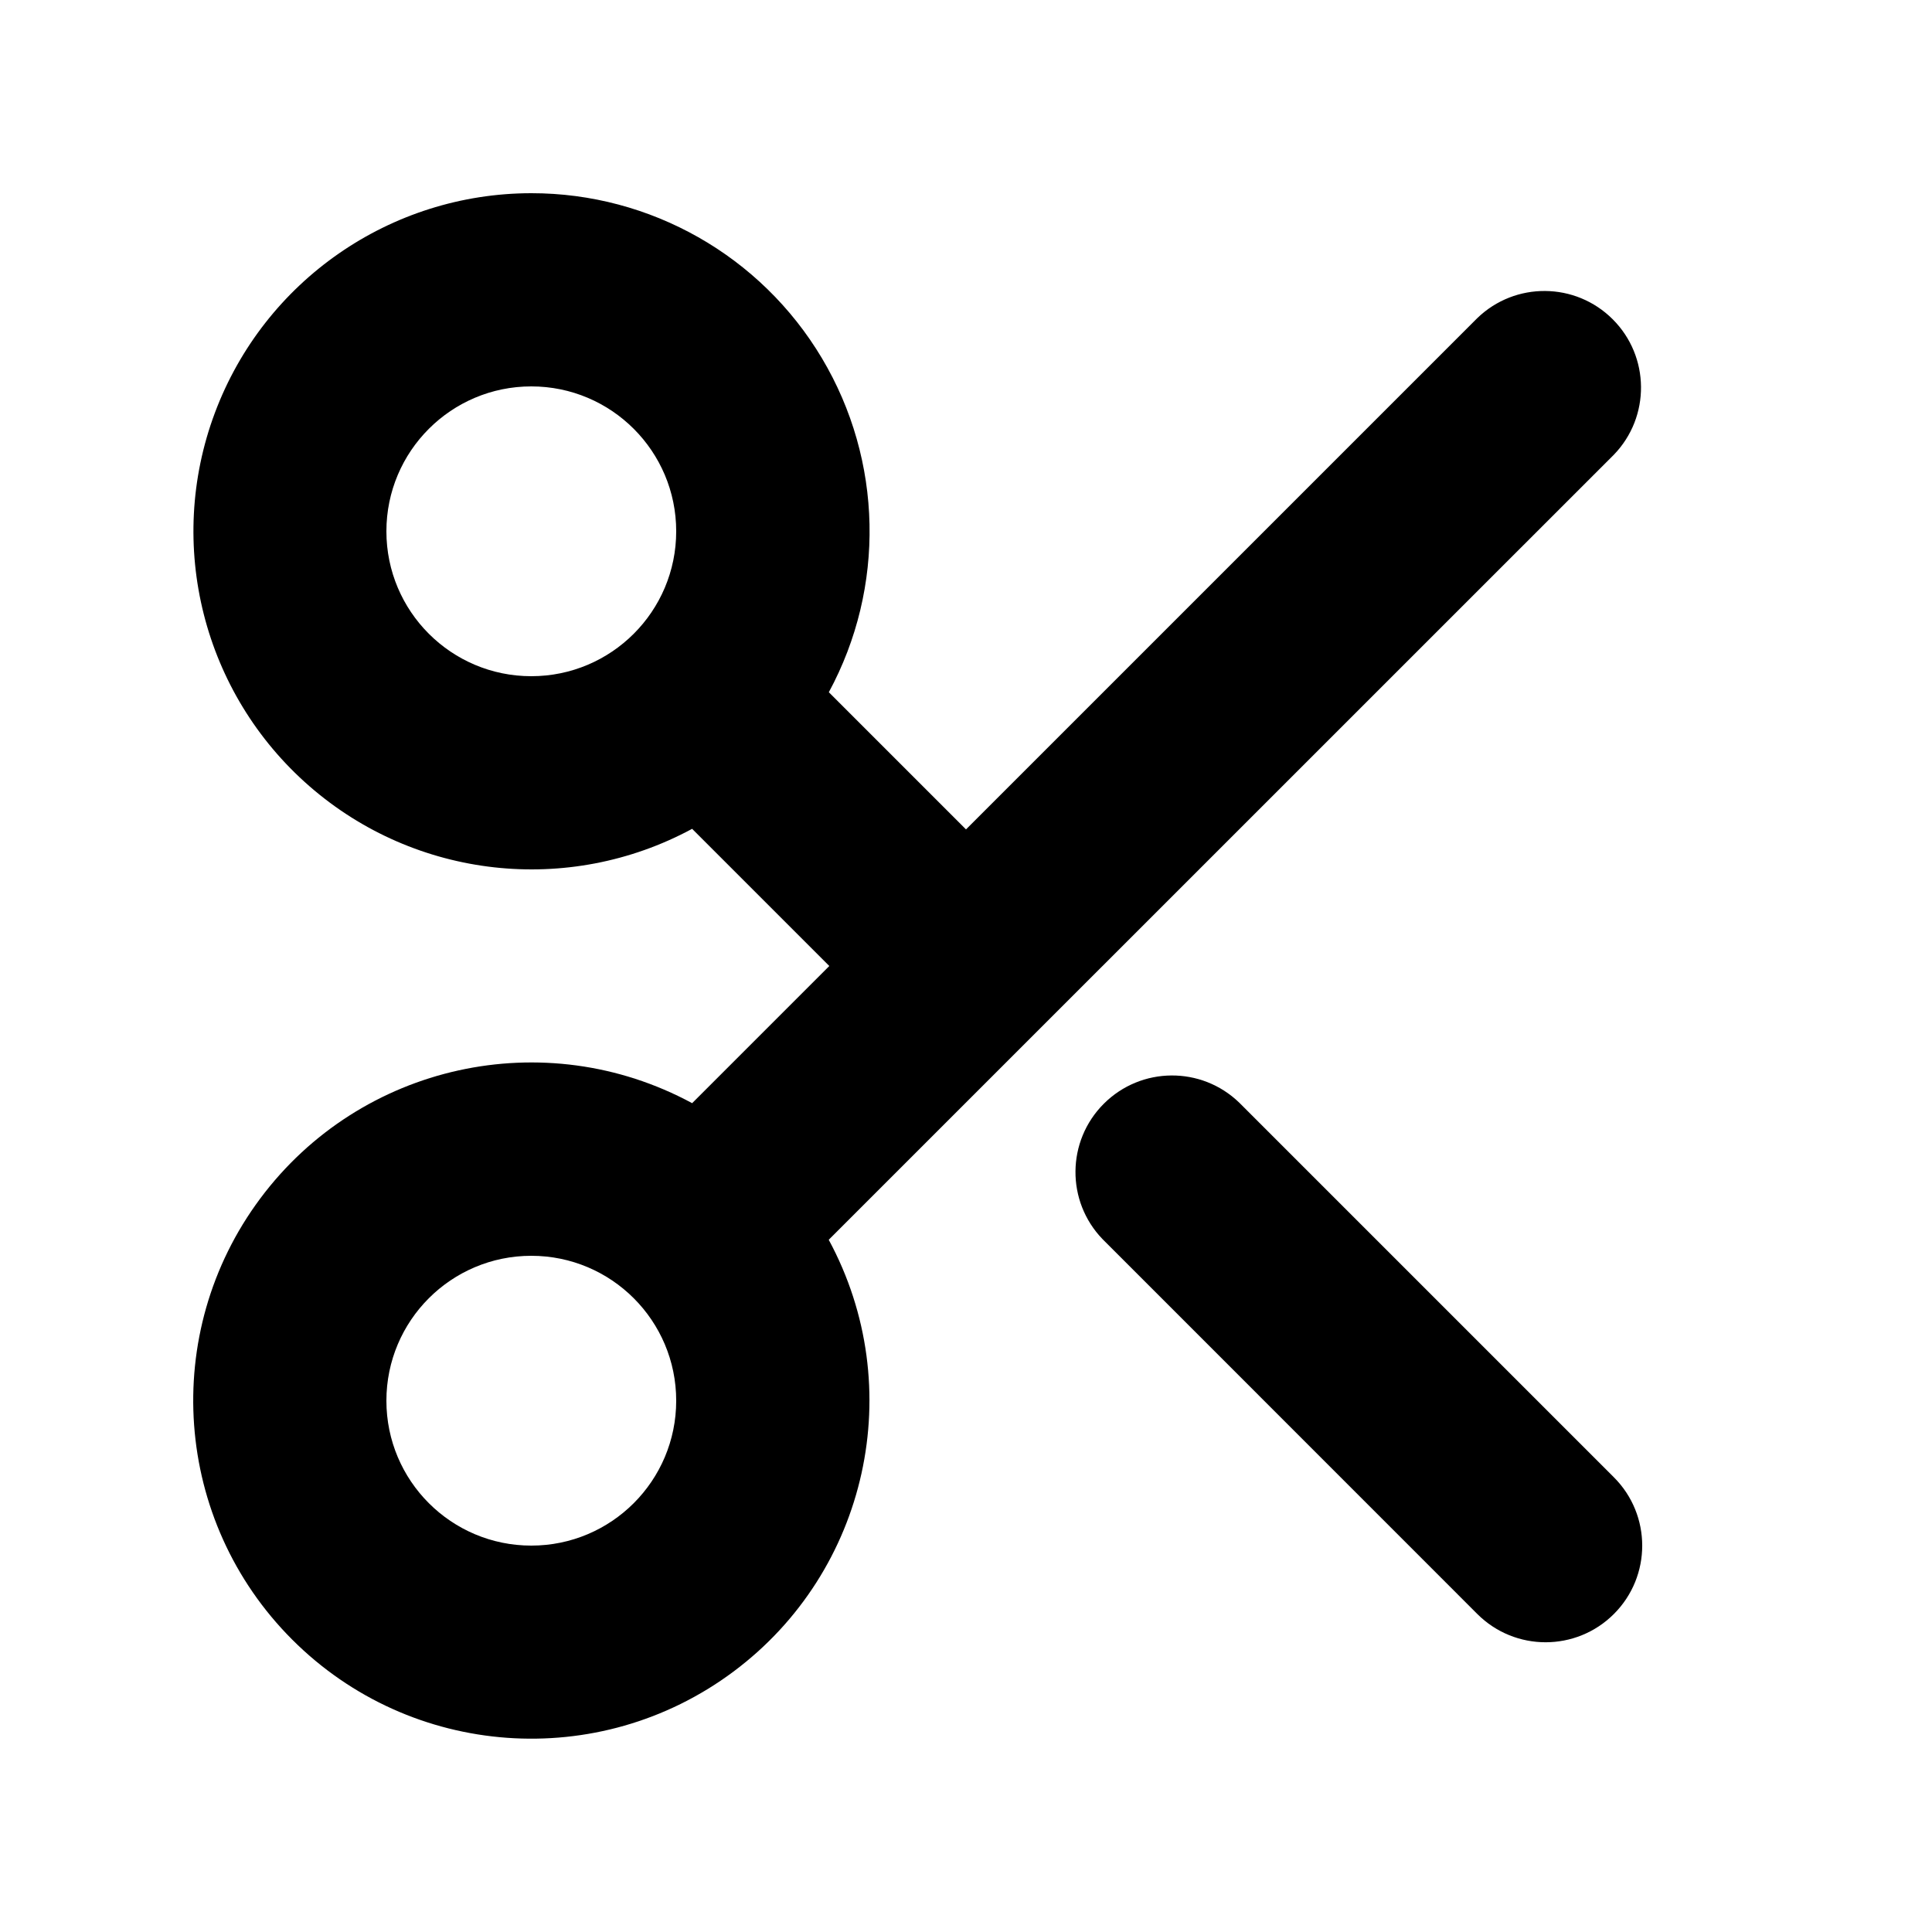
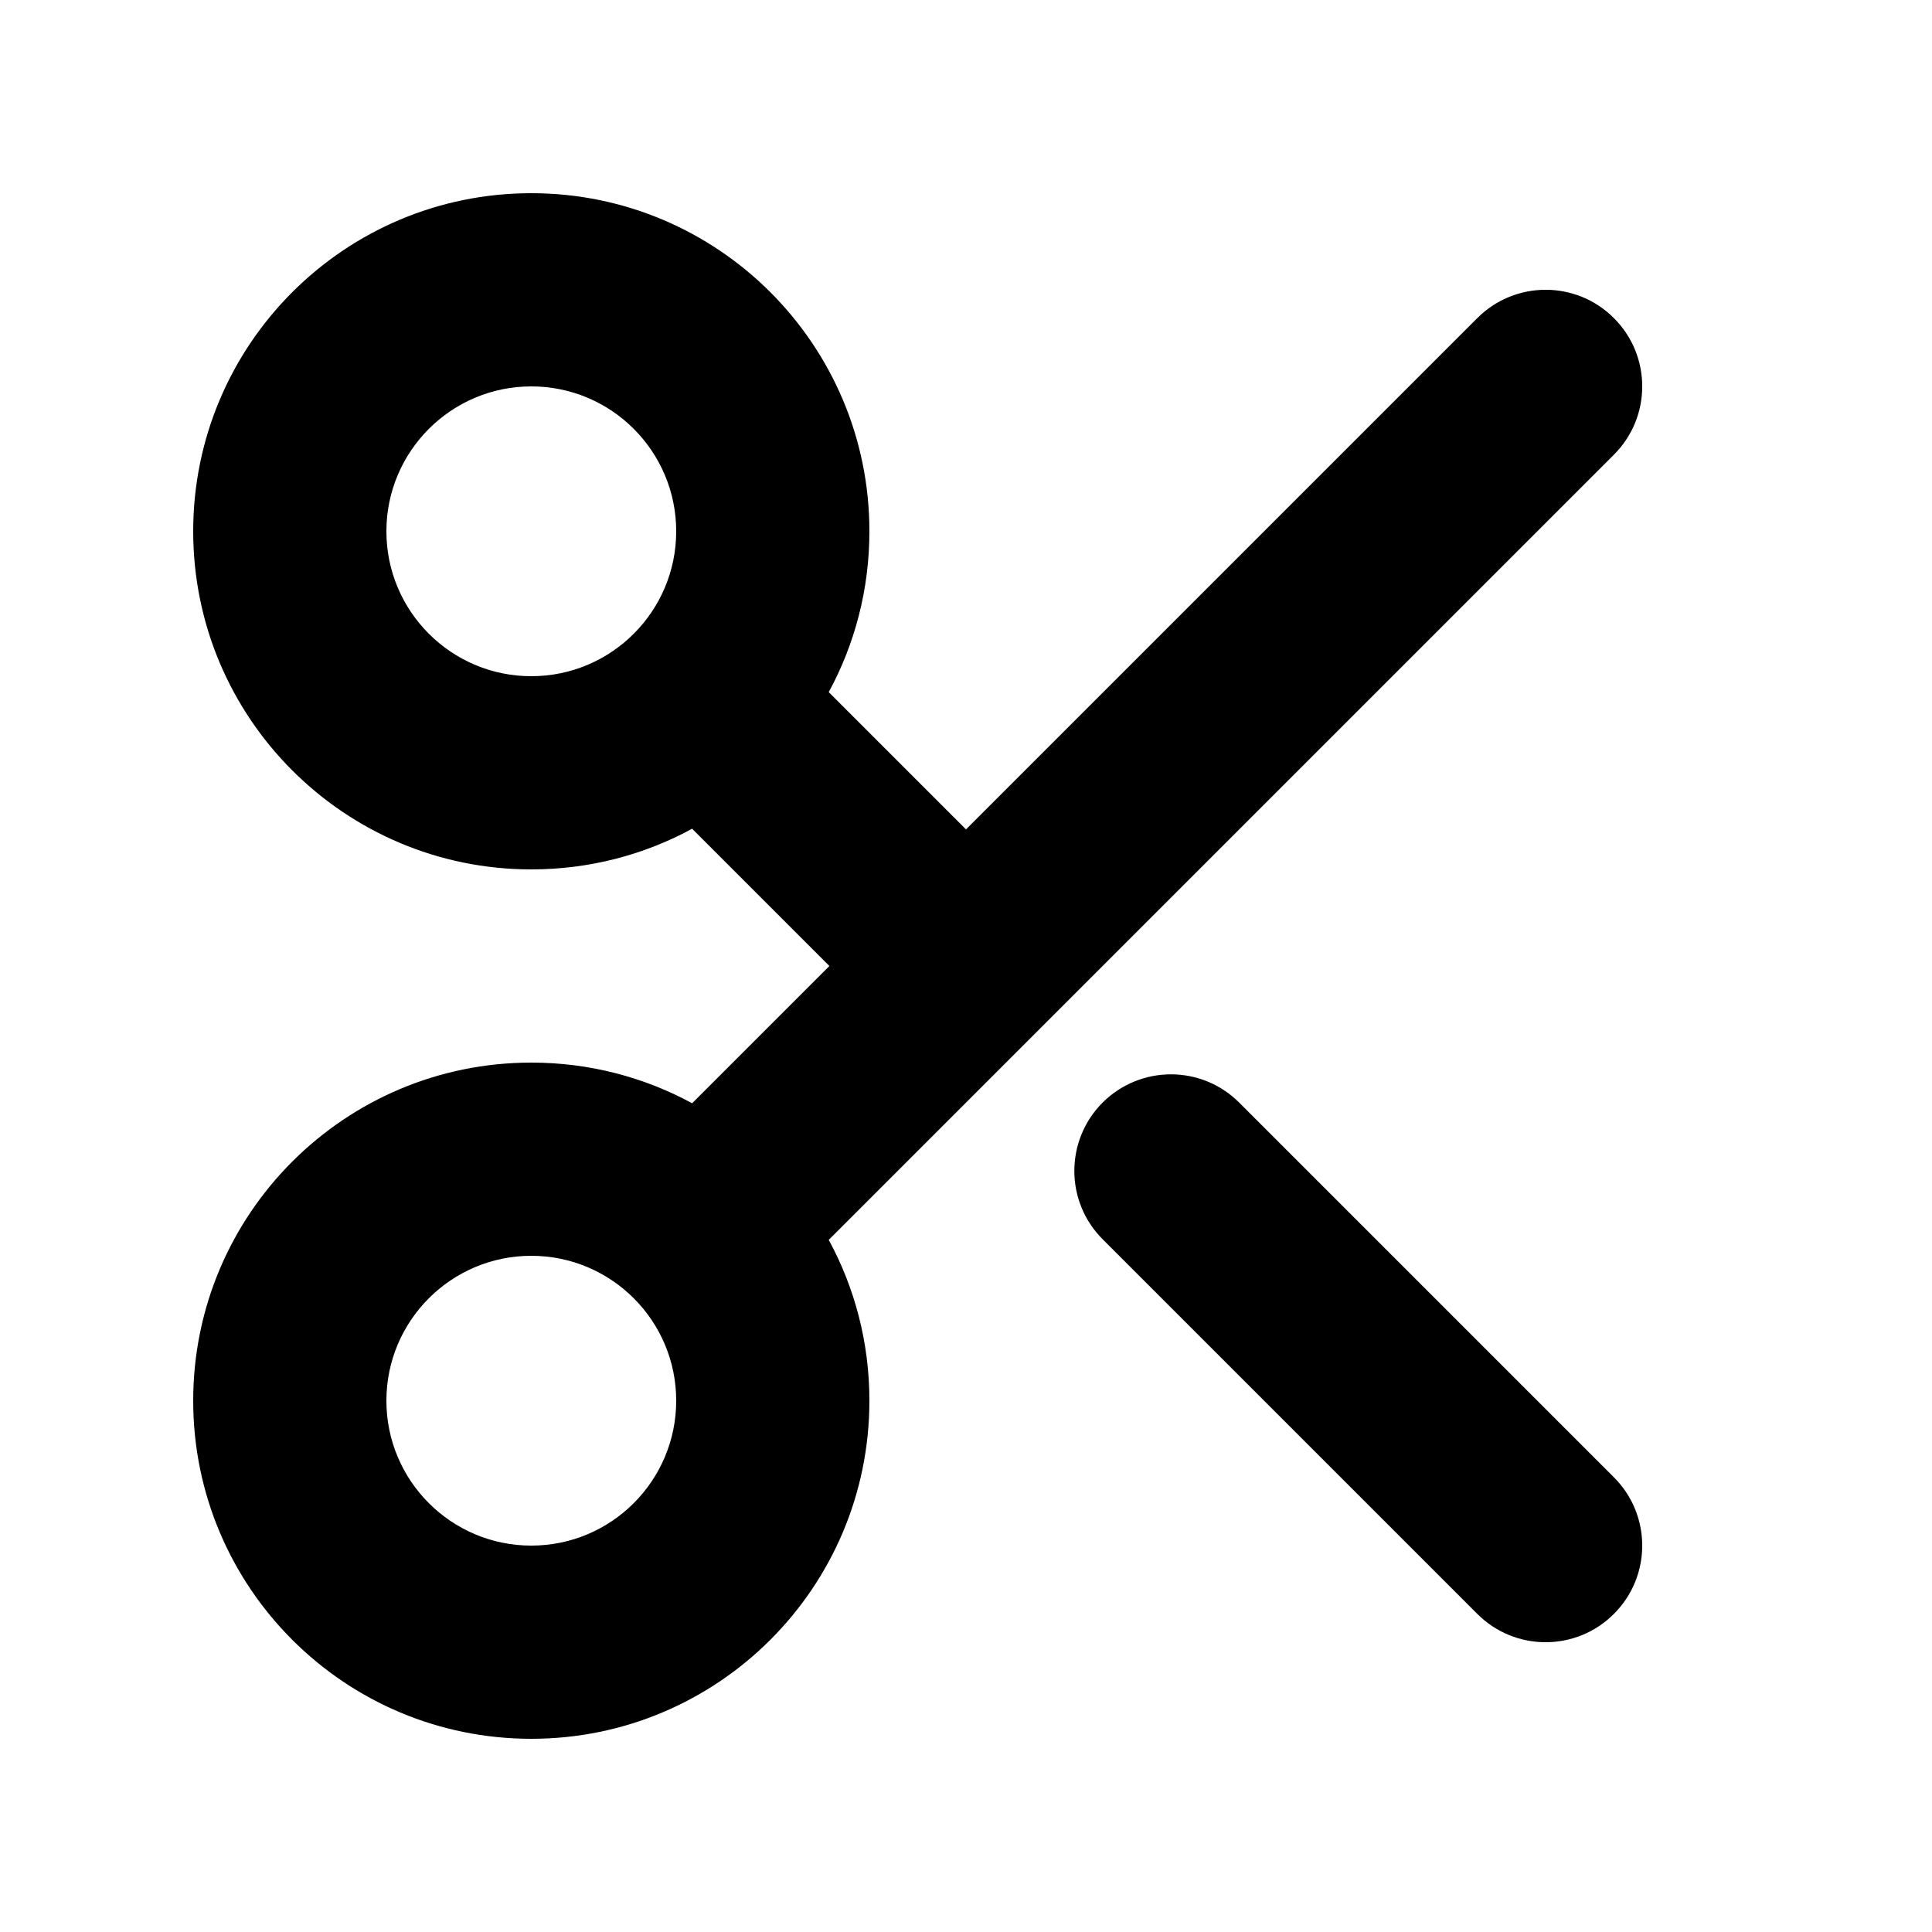
<svg xmlns="http://www.w3.org/2000/svg" viewBox="0 0 20 20" fill="currentColor">
-   <path fill-rule="evenodd" d="M5.5 2a3.5 3.5 0 101.665 6.58L8.585 10l-1.42 1.42a3.5 3.5 0 101.414 1.414l8.128-8.127a1 1 0 00-1.414-1.414L10 8.586l-1.42-1.42A3.5 3.5 0 005.5 2zM4 5.5a1.5 1.5 0 113 0 1.5 1.5 0 01-3 0zm0 9a1.5 1.5 0 113 0 1.5 1.5 0 01-3 0z" clip-rule="evenodd" />
-   <path d="M12.828 11.414a1 1 0 00-1.414 1.414l3.879 3.88a1 1 0 001.414-1.415l-3.879-3.879z" />
+   <path fill-rule="evenodd" clip-rule="evenodd" d="M5.5 2C3.567 2 2 3.567 2 5.5C2 7.433 3.567 9 5.5 9C6.103 9 6.67 8.848 7.165 8.579L8.586 10L7.165 11.421C6.67 11.152 6.103 11 5.5 11C3.567 11 2 12.567 2 14.5C2 16.433 3.567 18 5.5 18C7.433 18 9 16.433 9 14.5C9 13.897 8.848 13.33 8.579 12.835L16.707 4.707C17.098 4.317 17.098 3.683 16.707 3.293C16.317 2.902 15.684 2.902 15.293 3.293L10 8.586L8.579 7.165C8.848 6.67 9 6.103 9 5.5C9 3.567 7.433 2 5.5 2ZM4 5.5C4 4.672 4.672 4 5.5 4C6.328 4 7 4.672 7 5.5C7 6.328 6.328 7 5.5 7C4.672 7 4 6.328 4 5.5ZM4 14.5C4 13.672 4.672 13 5.5 13C6.328 13 7 13.672 7 14.5C7 15.328 6.328 16 5.5 16C4.672 16 4 15.328 4 14.5Z" />
+   <path d="M12.828 11.414C12.438 11.024 11.805 11.024 11.414 11.414C11.024 11.805 11.024 12.438 11.414 12.828L15.293 16.707C15.683 17.098 16.317 17.098 16.707 16.707C17.098 16.317 17.098 15.683 16.707 15.293L12.828 11.414Z" />
</svg>
